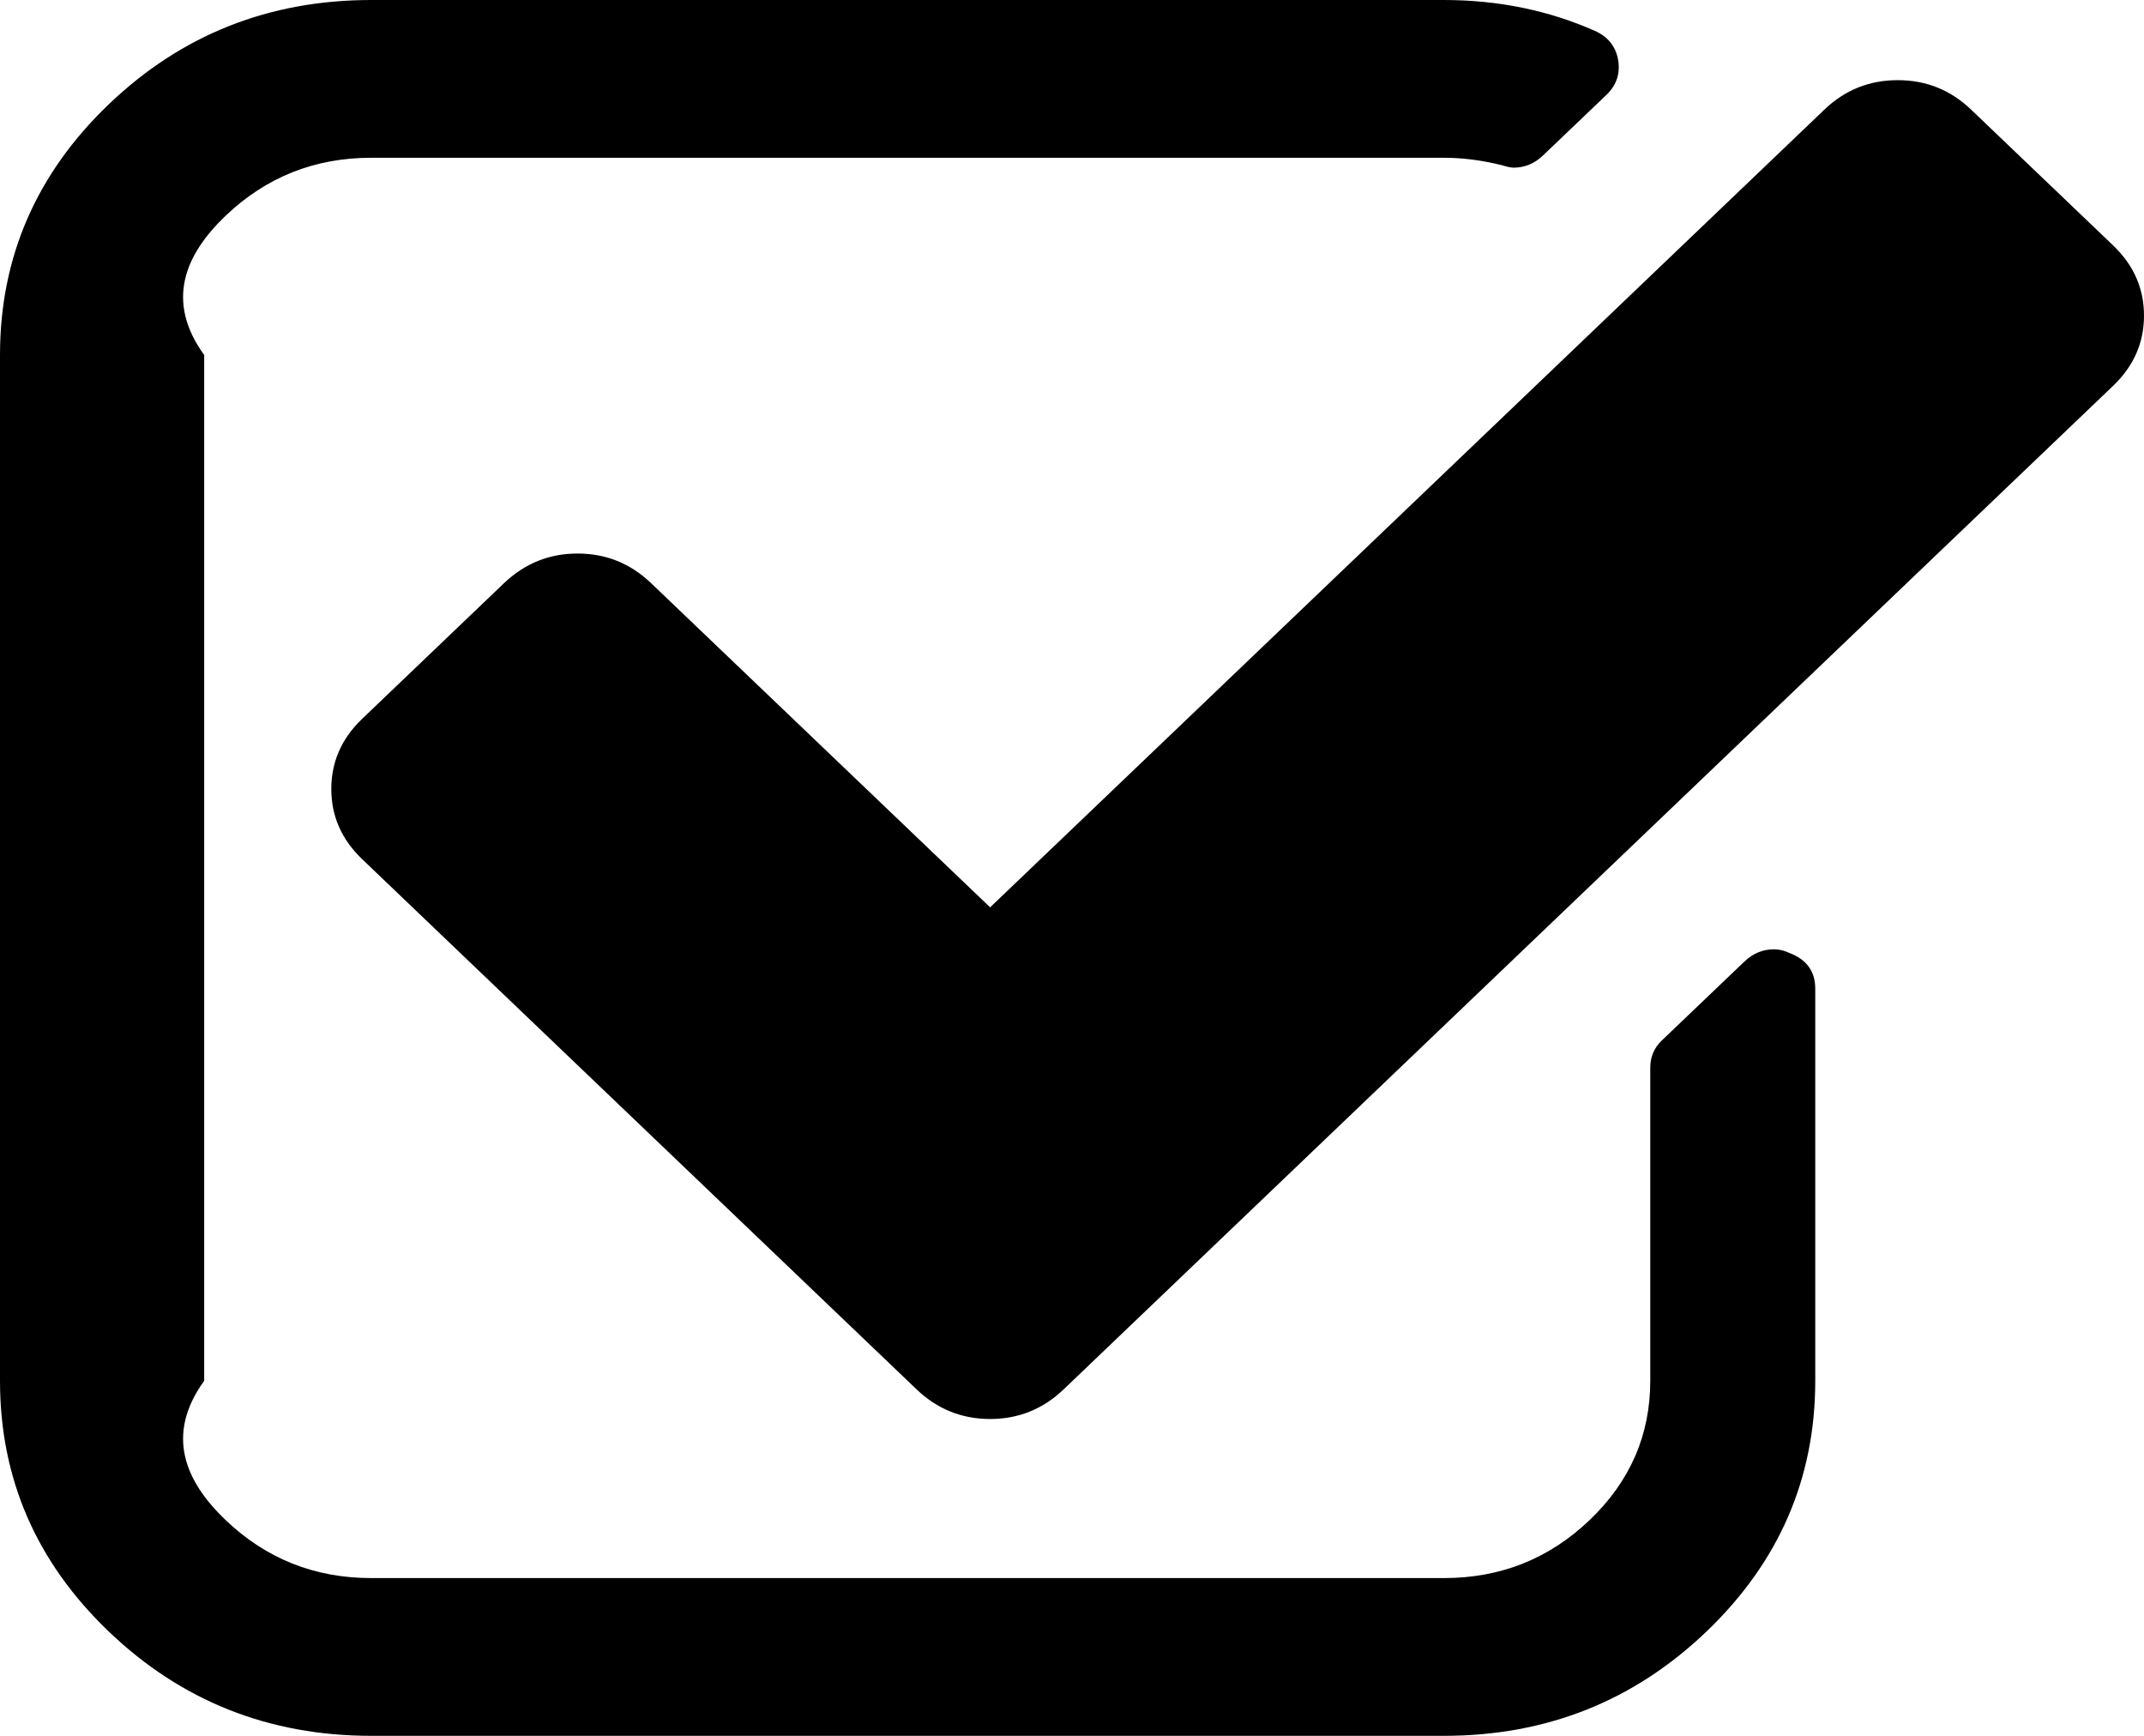
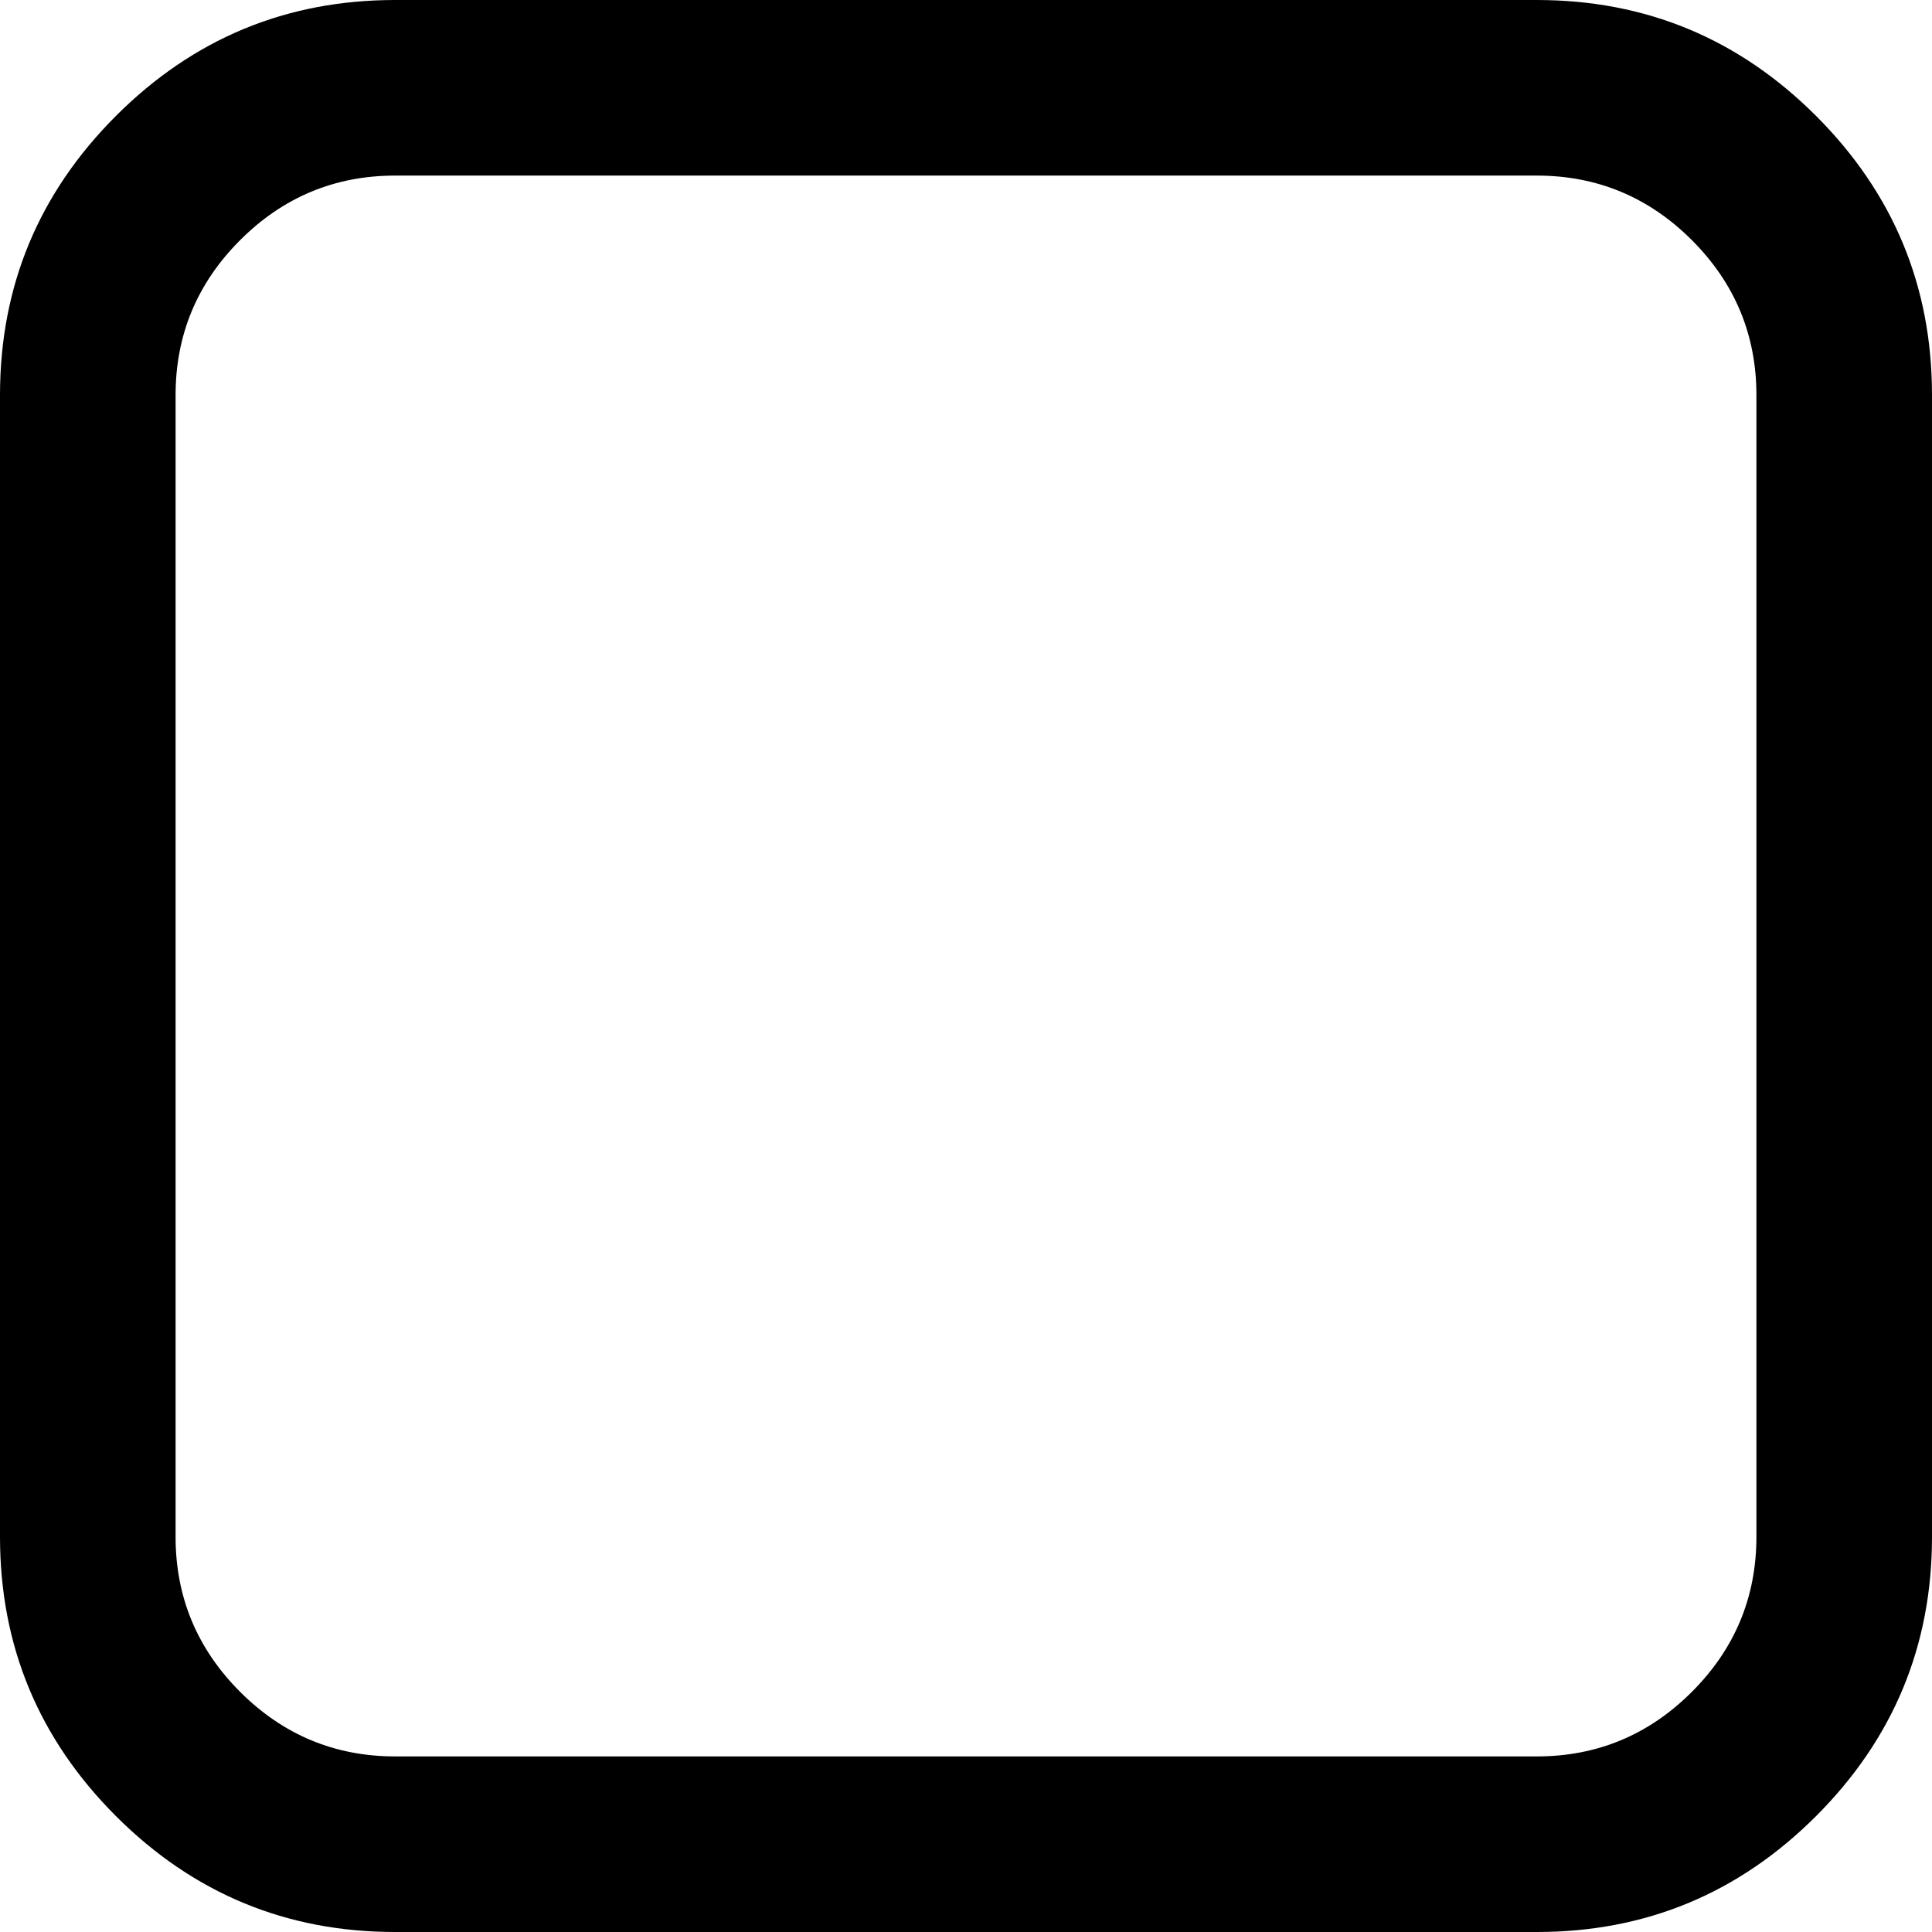
- <svg xmlns="http://www.w3.org/2000/svg" version="1.1" width="21px" height="17px">
-   <g transform="matrix(1 0 0 1 -9 -4 )">
-     <path d="M 17.527 9.333  C 17.696 9.397  17.78 9.514  17.78 9.683  L 17.78 13.523  C 17.78 14.481  17.424 15.3  16.713 15.98  C 16.002 16.66  15.145 17  14.143 17  L 3.637 17  C 2.635 17  1.778 16.66  1.067 15.98  C 0.356 15.3  0 14.481  0 13.523  L 0 3.477  C 0 2.519  0.356 1.7  1.067 1.02  C 1.778 0.34  2.635 0  3.637 0  L 14.143 0  C 14.673 0  15.166 0.101  15.621 0.302  C 15.747 0.358  15.823 0.451  15.848 0.58  C 15.873 0.716  15.835 0.833  15.734 0.93  L 15.115 1.521  C 15.031 1.602  14.934 1.642  14.825 1.642  C 14.8 1.642  14.762 1.634  14.711 1.618  C 14.518 1.57  14.328 1.545  14.143 1.545  L 3.637 1.545  C 3.081 1.545  2.606 1.735  2.21 2.113  C 1.814 2.491  1.616 2.946  2 3.477  L 2 13.523  C 1.616 14.054  1.814 14.509  2.21 14.887  C 2.606 15.265  3.081 15.455  3.637 15.455  L 14.143 15.455  C 14.699 15.455  15.174 15.265  15.57 14.887  C 15.966 14.509  16.164 14.054  16.164 13.523  L 16.164 10.456  C 16.164 10.351  16.201 10.263  16.277 10.19  L 17.085 9.418  C 17.17 9.337  17.266 9.297  17.376 9.297  C 17.426 9.297  17.477 9.309  17.527 9.333  Z M 21 3.091  C 21 3.357  20.899 3.586  20.697 3.779  L 10.418 13.607  C 10.216 13.8  9.976 13.897  9.698 13.897  C 9.42 13.897  9.18 13.8  8.978 13.607  L 3.548 8.415  C 3.346 8.222  3.245 7.993  3.245 7.727  C 3.245 7.462  3.346 7.232  3.548 7.039  L 4.937 5.711  C 5.14 5.518  5.379 5.421  5.657 5.421  C 5.935 5.421  6.175 5.518  6.377 5.711  L 9.698 8.886  L 17.868 1.075  C 18.07 0.881  18.31 0.785  18.588 0.785  C 18.866 0.785  19.106 0.881  19.308 1.075  L 20.697 2.403  C 20.899 2.596  21 2.825  21 3.091  Z " fill-rule="nonzero" fill="#000000" stroke="none" transform="matrix(1 0 0 1 9 4 )" />
+ <svg xmlns="http://www.w3.org/2000/svg" version="1.1" width="17px" height="17px">
+   <g transform="matrix(1 0 0 1 -10 -4 )">
+     <path d="M 14.887 2.113  C 14.509 1.735  14.054 1.545  13.523 1.545  L 3.477 1.545  C 2.946 1.545  2.491 1.735  2.113 2.113  C 1.735 2.491  1.545 2.946  1.545 3.477  L 1.545 13.523  C 1.545 14.054  1.735 14.509  2.113 14.887  C 2.491 15.265  2.946 15.455  3.477 15.455  L 13.523 15.455  C 14.054 15.455  14.509 15.265  14.887 14.887  C 15.265 14.509  15.455 14.054  15.455 13.523  L 15.455 3.477  C 15.455 2.946  15.265 2.491  14.887 2.113  Z M 15.98 1.02  C 16.66 1.7  17 2.519  17 3.477  L 17 13.523  C 17 14.481  16.66 15.3  15.98 15.98  C 15.3 16.66  14.481 17  13.523 17  L 3.477 17  C 2.519 17  1.7 16.66  1.02 15.98  C 0.34 15.3  0 14.481  0 13.523  L 0 3.477  C 0 2.519  0.34 1.7  1.02 1.02  C 1.7 0.34  2.519 0  3.477 0  L 13.523 0  C 14.481 0  15.3 0.34  15.98 1.02  Z " fill-rule="nonzero" fill="#000000" stroke="none" transform="matrix(1 0 0 1 10 4 )" />
  </g>
</svg>
